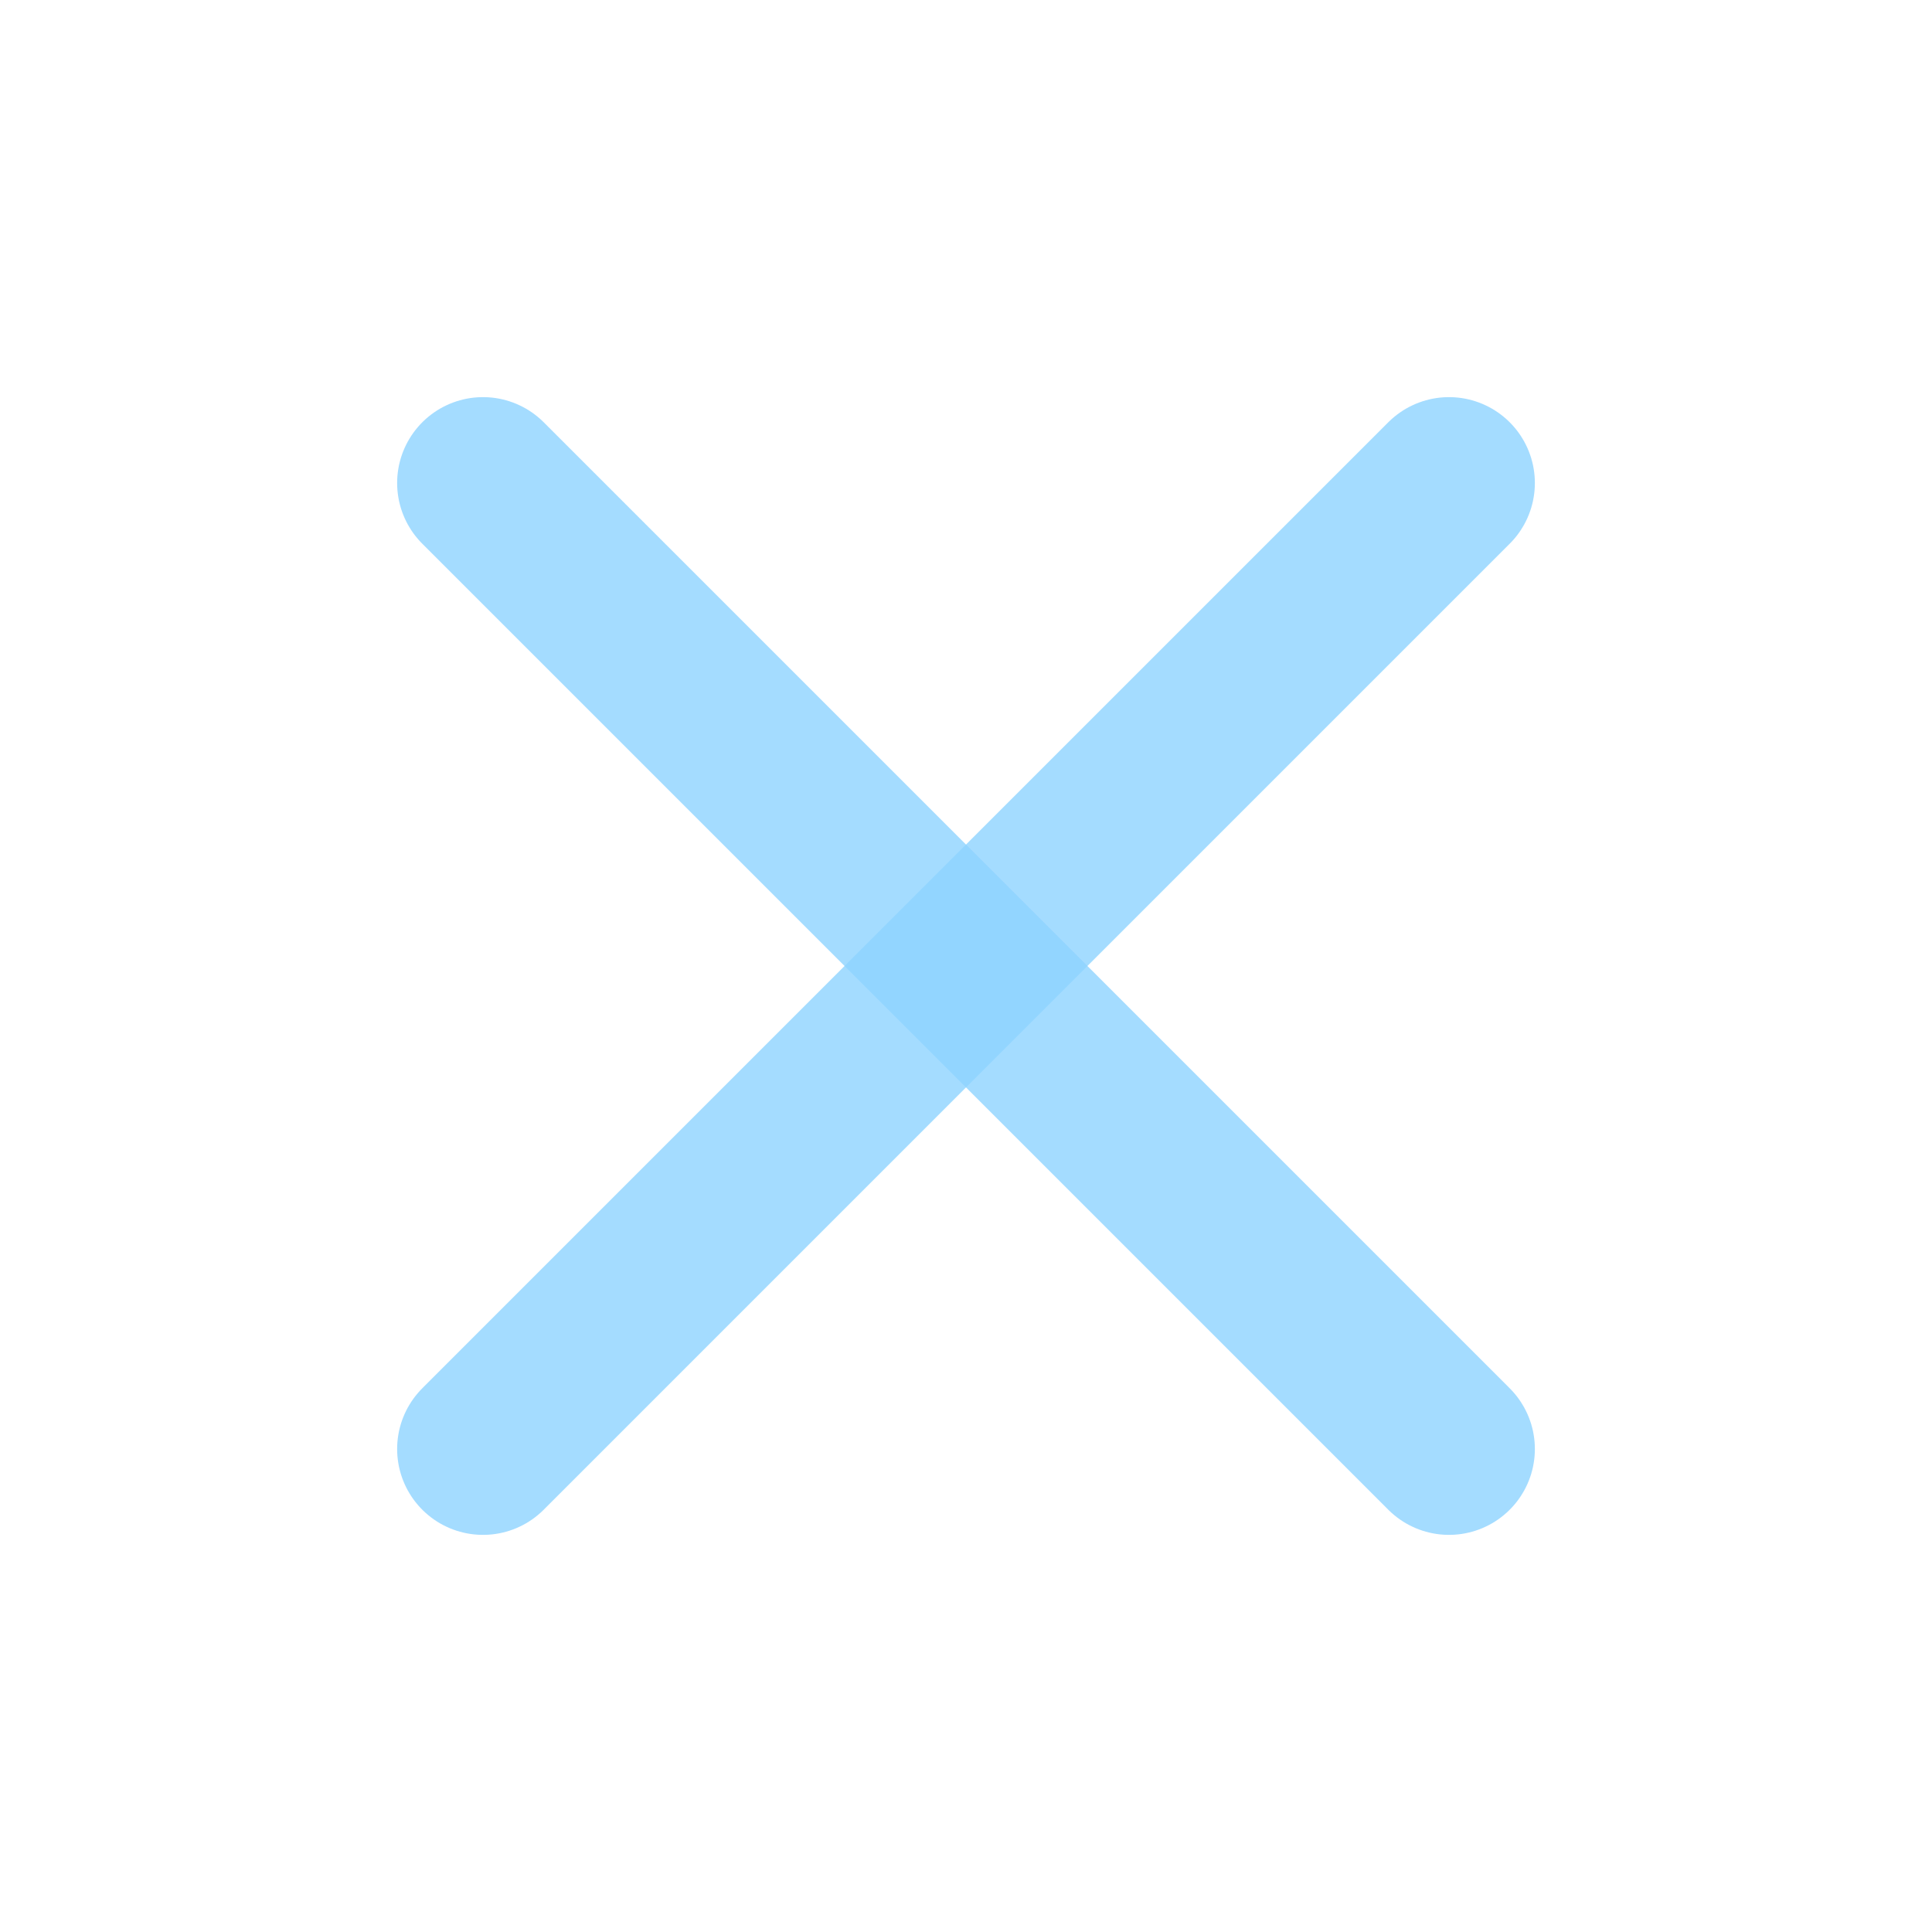
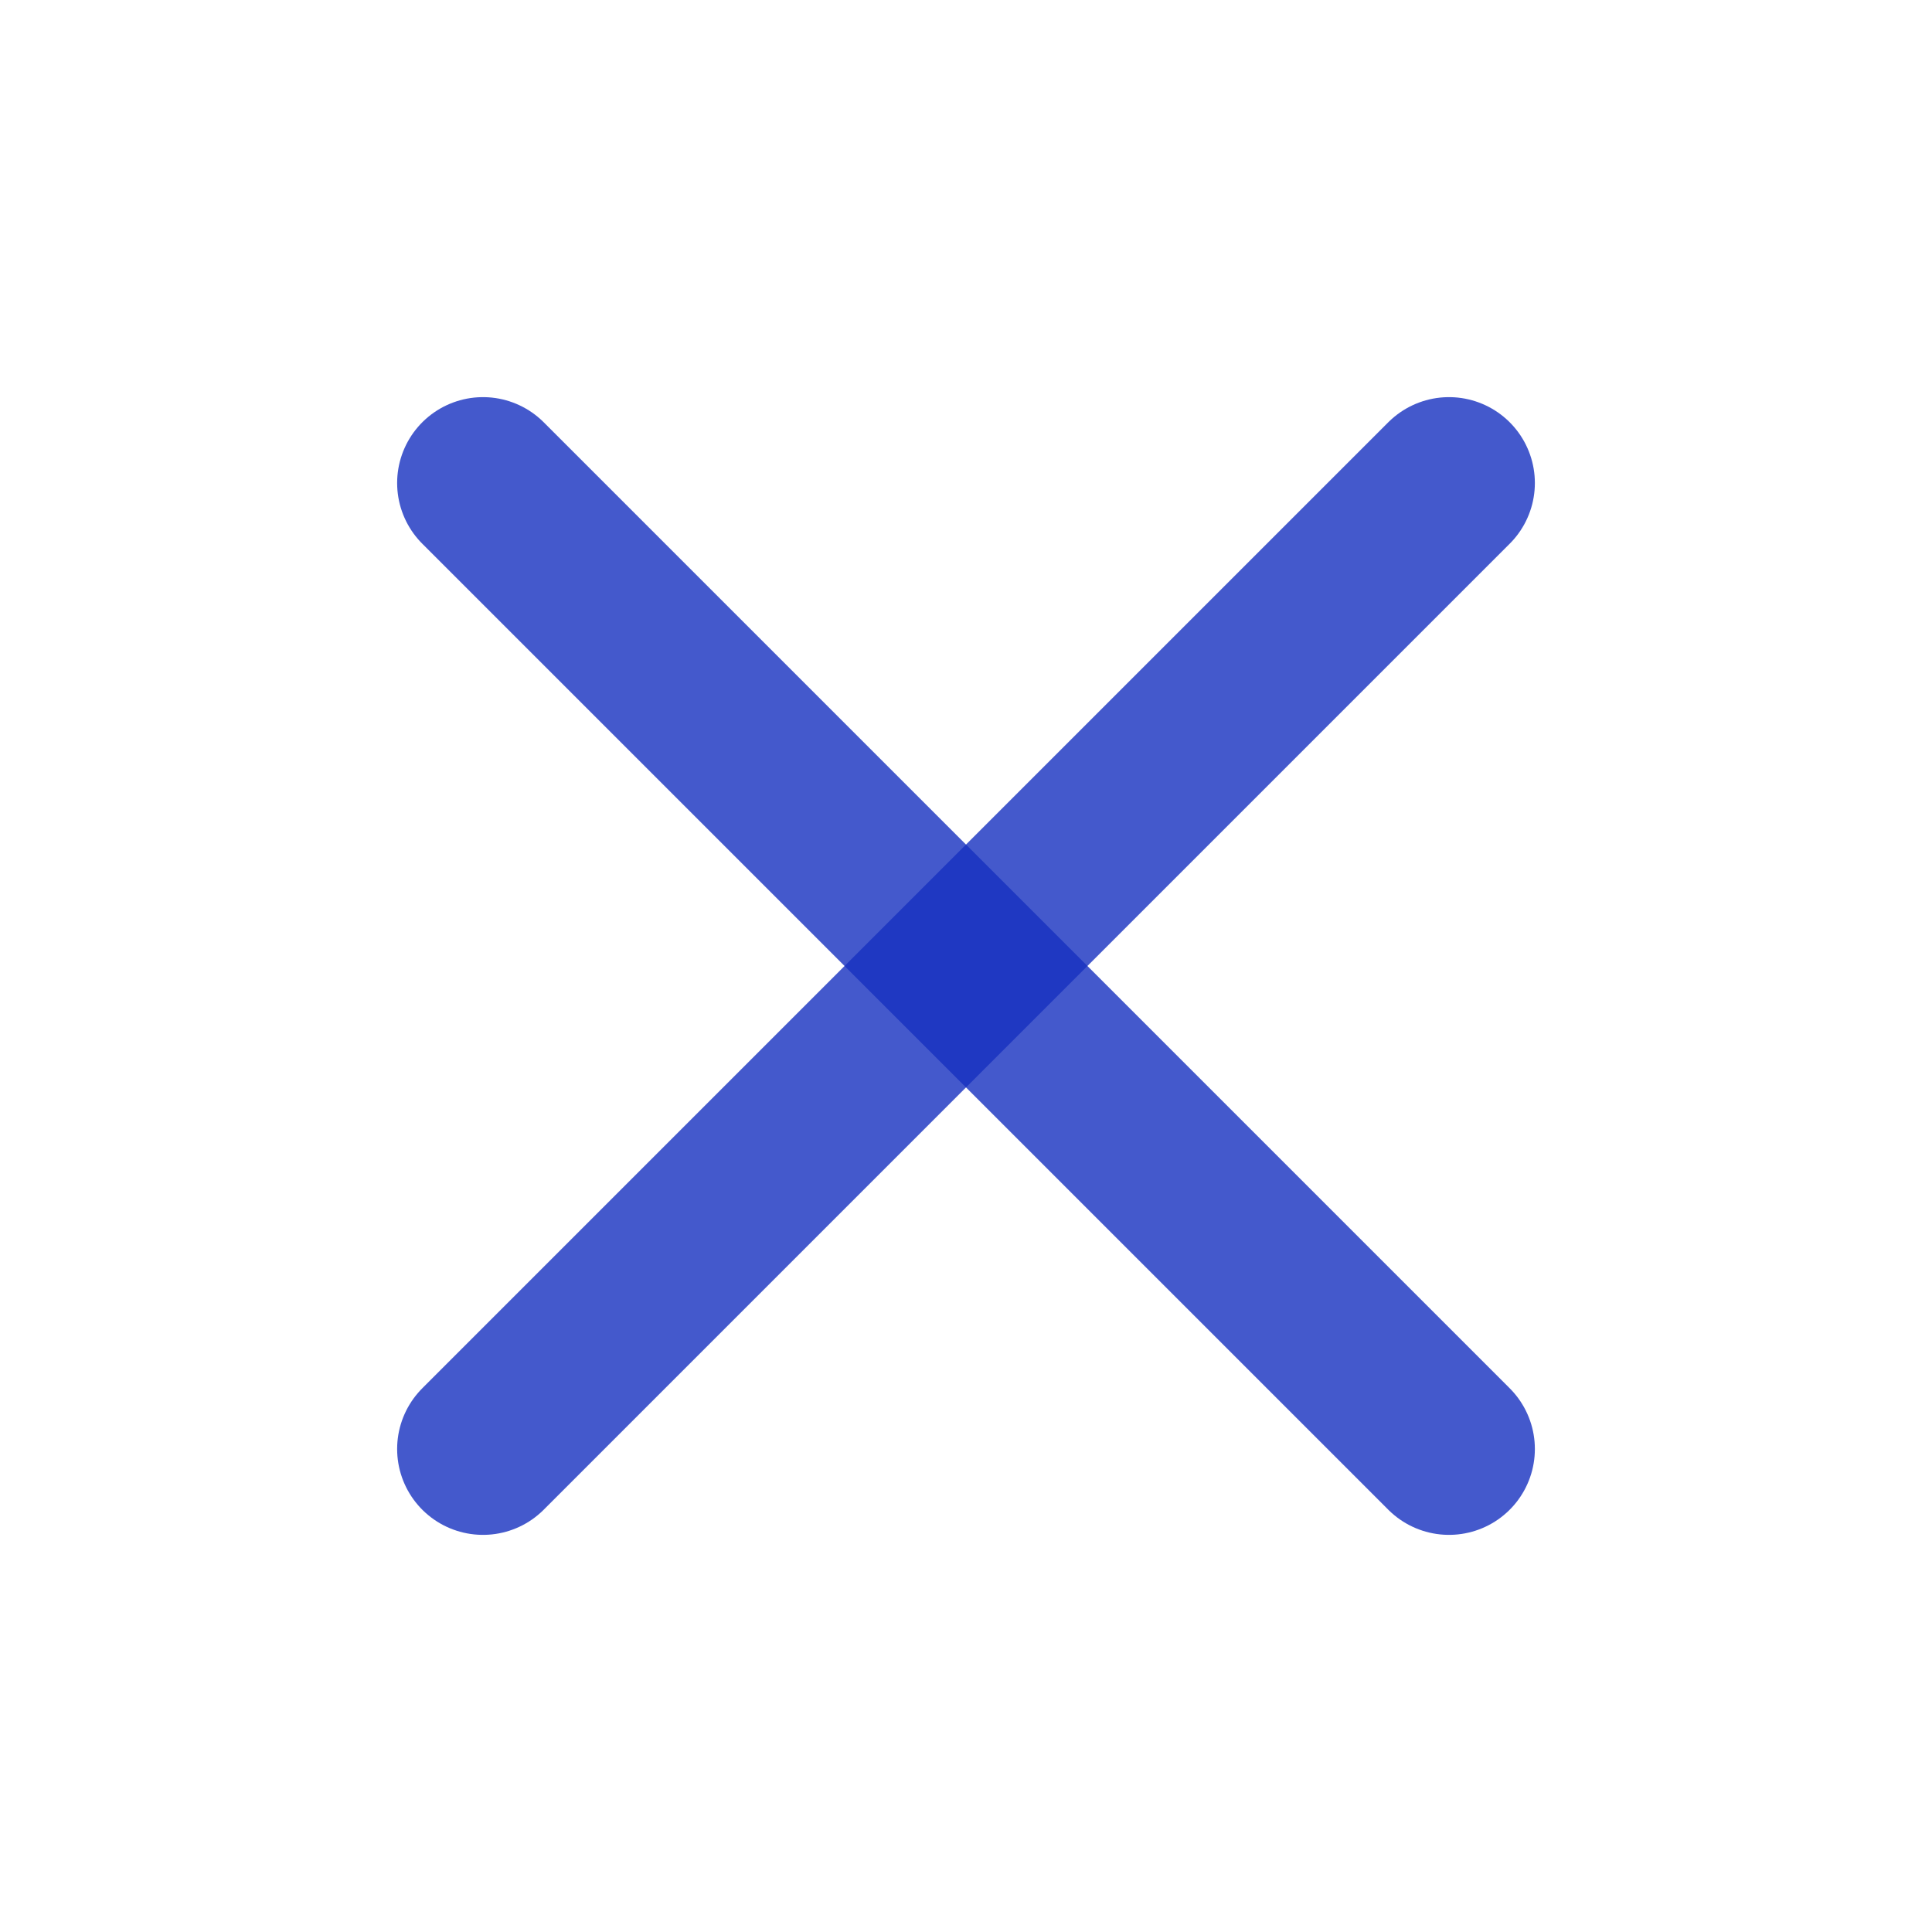
<svg xmlns="http://www.w3.org/2000/svg" width="18" height="18" viewBox="0 0 18 18" fill="none">
-   <path opacity="0.8" d="M13.5 4.5L4.5 13.5" stroke="#8DD3FF" stroke-width="1.6" stroke-linecap="round" stroke-linejoin="round" />
-   <path opacity="0.8" d="M4.5 4.5L13.5 13.5" stroke="#8DD3FF" stroke-width="1.6" stroke-linecap="round" stroke-linejoin="round" />
+   <path opacity="0.8" d="M13.5 4.5L4.5 13.5" stroke="#152FBF" stroke-width="1.6" stroke-linecap="round" stroke-linejoin="round" />
+   <path opacity="0.8" d="M4.5 4.5L13.5 13.5" stroke="#152FBF" stroke-width="1.6" stroke-linecap="round" stroke-linejoin="round" />
</svg>
